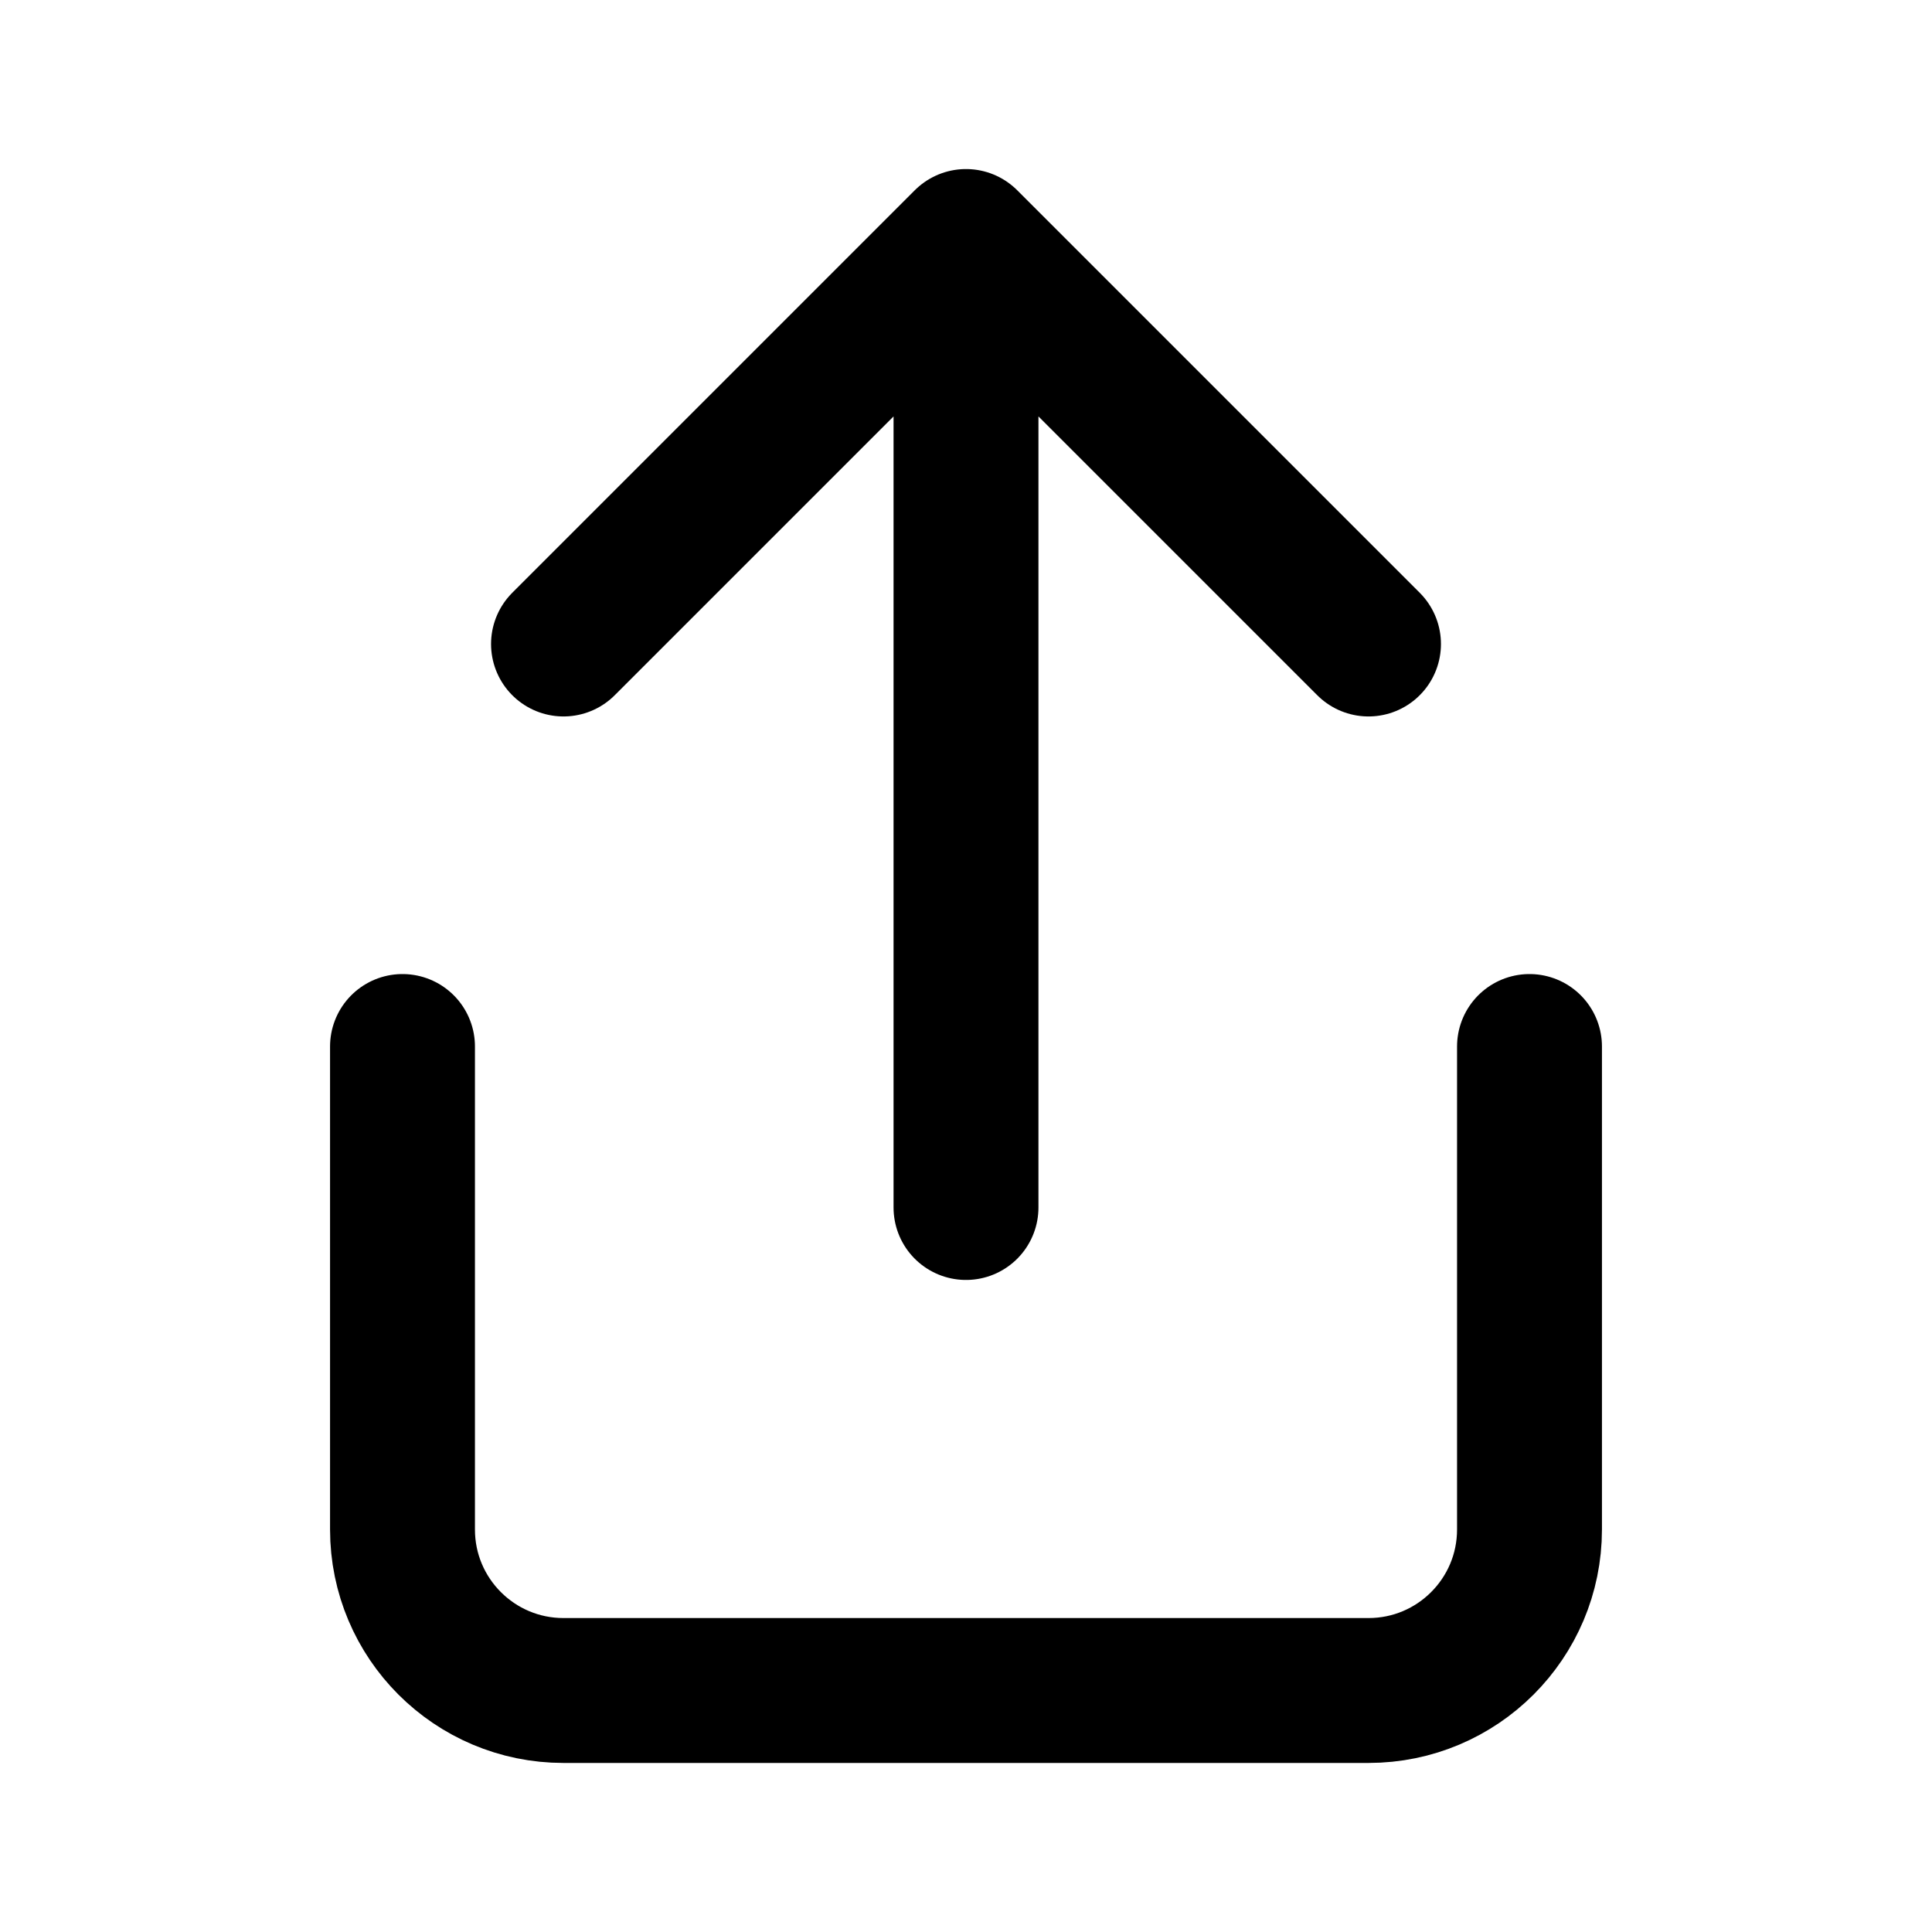
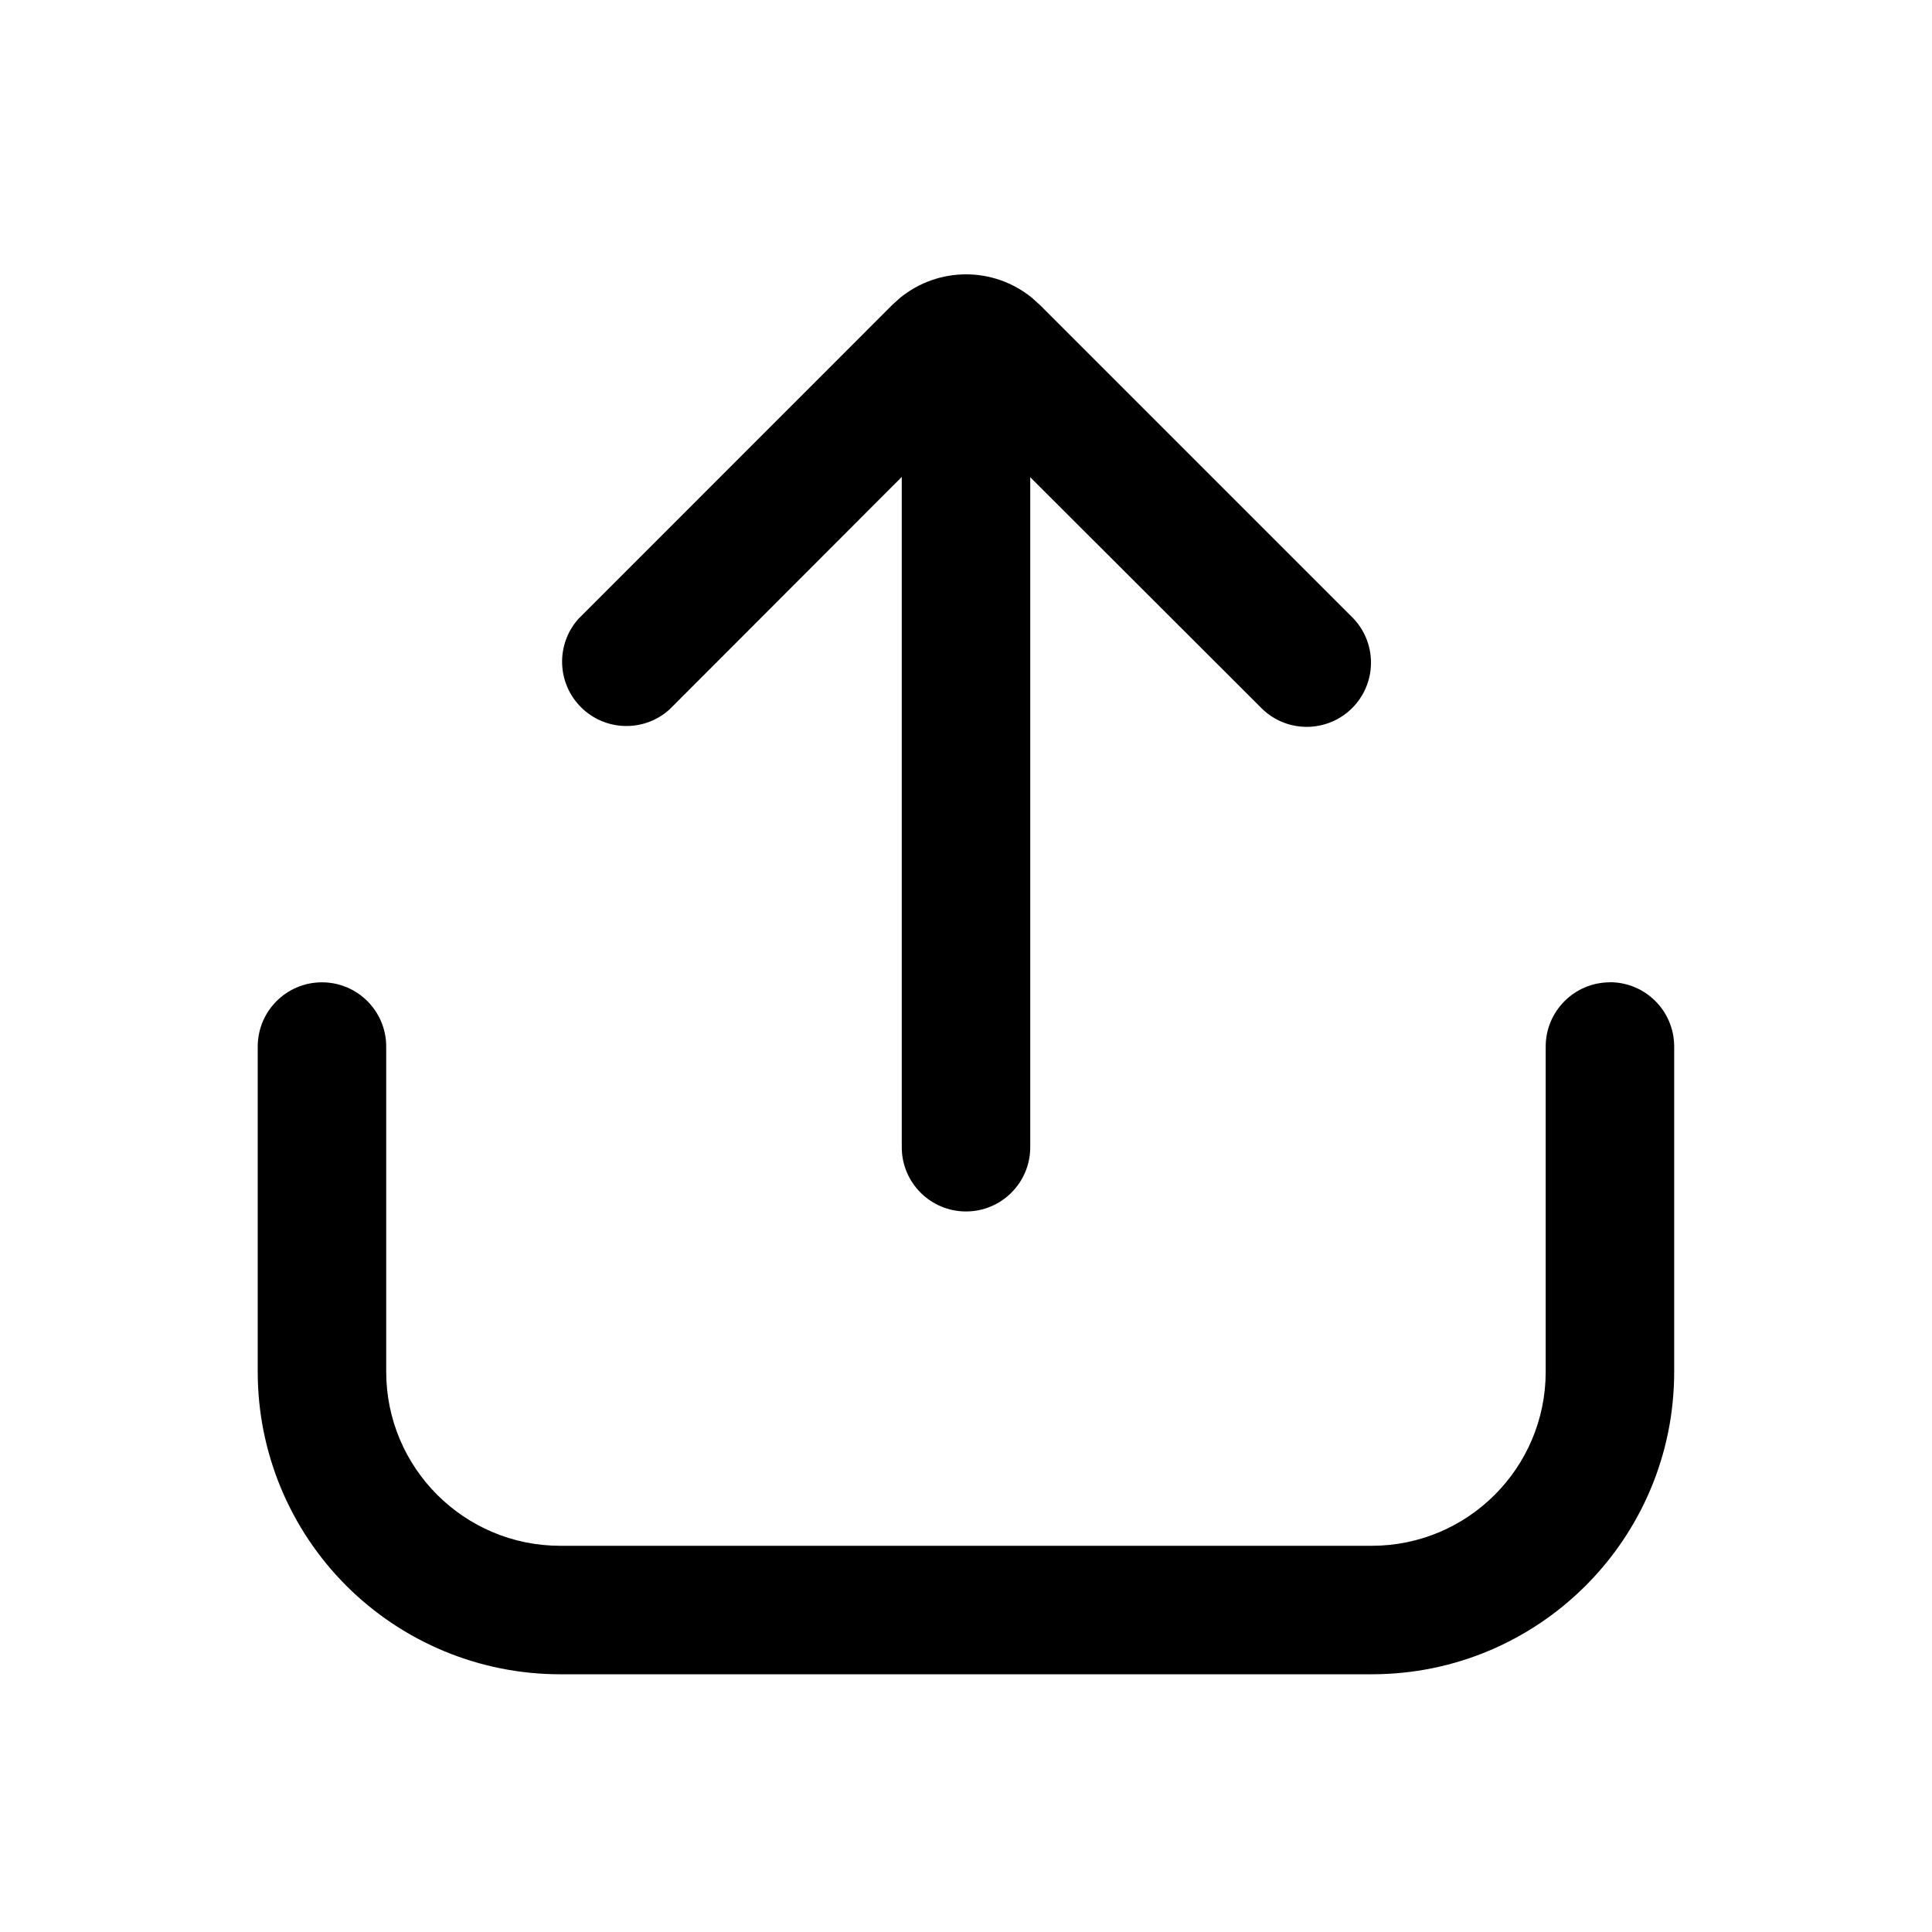
- <svg xmlns="http://www.w3.org/2000/svg" viewBox="0 0 24 24" fill="none" stroke="currentColor" stroke-width="1.8" stroke-linecap="round" stroke-linejoin="round">
-   <path d="M12 15V3m-5 5 5-5 5 5M5 13v6a2 2 0 0 0 2 2h10a2 2 0 0 0 2-2v-6" />
+ <svg xmlns="http://www.w3.org/2000/svg" width="20" height="20" viewBox="0 0 20 20" fill="currentColor">
+   <path d="M16.666 10.168c.367 0 .665.298.665.665V14.2a3.13 3.13 0 0 1-3.131 3.132H5.8A3.13 3.13 0 0 1 2.668 14.2v-3.366a.665.665 0 1 1 1.33 0V14.2c0 .995.807 1.802 1.802 1.802h8.4c.995 0 1.801-.807 1.801-1.802v-3.366c0-.367.298-.665.665-.665" />
+   <path d="M9.318 3.083a1.08 1.08 0 0 1 1.365 0l.082.074 3.247 3.247a.665.665 0 0 1-.94.94L10.665 4.94v6.936a.665.665 0 0 1-1.33 0V4.937L6.93 7.345a.666.666 0 0 1-.941-.94l3.247-3.248z" />
</svg>
